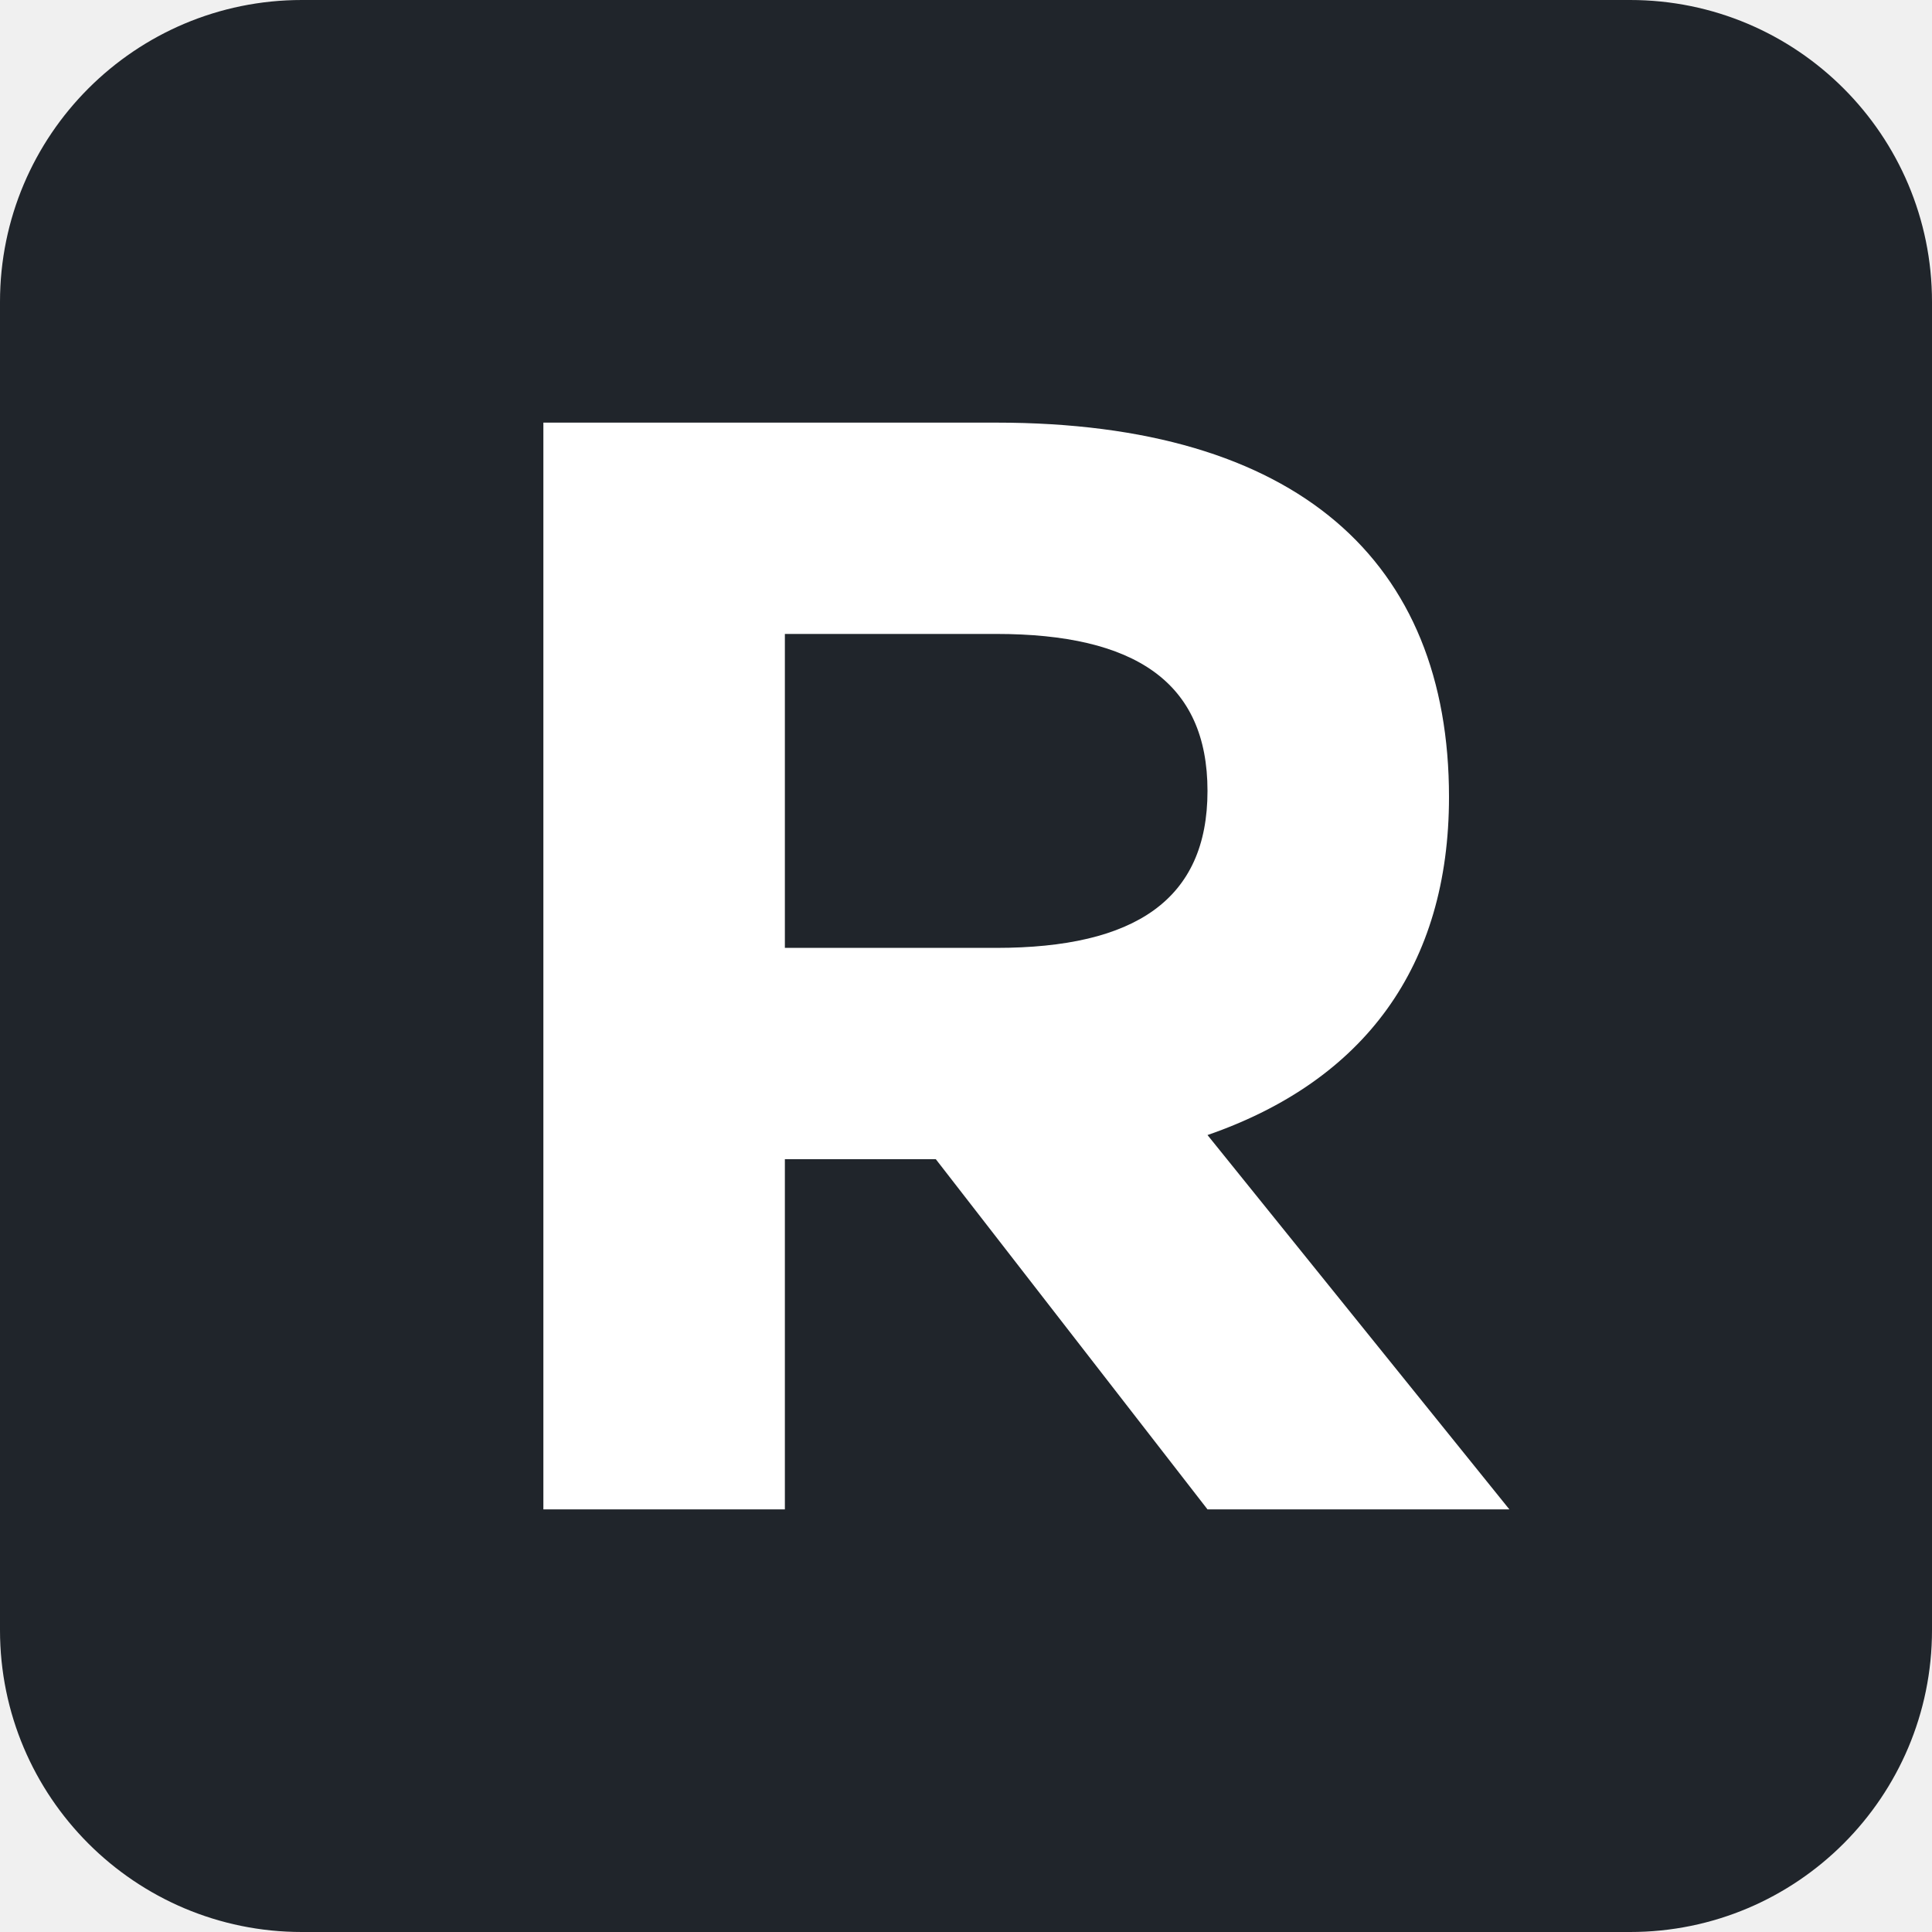
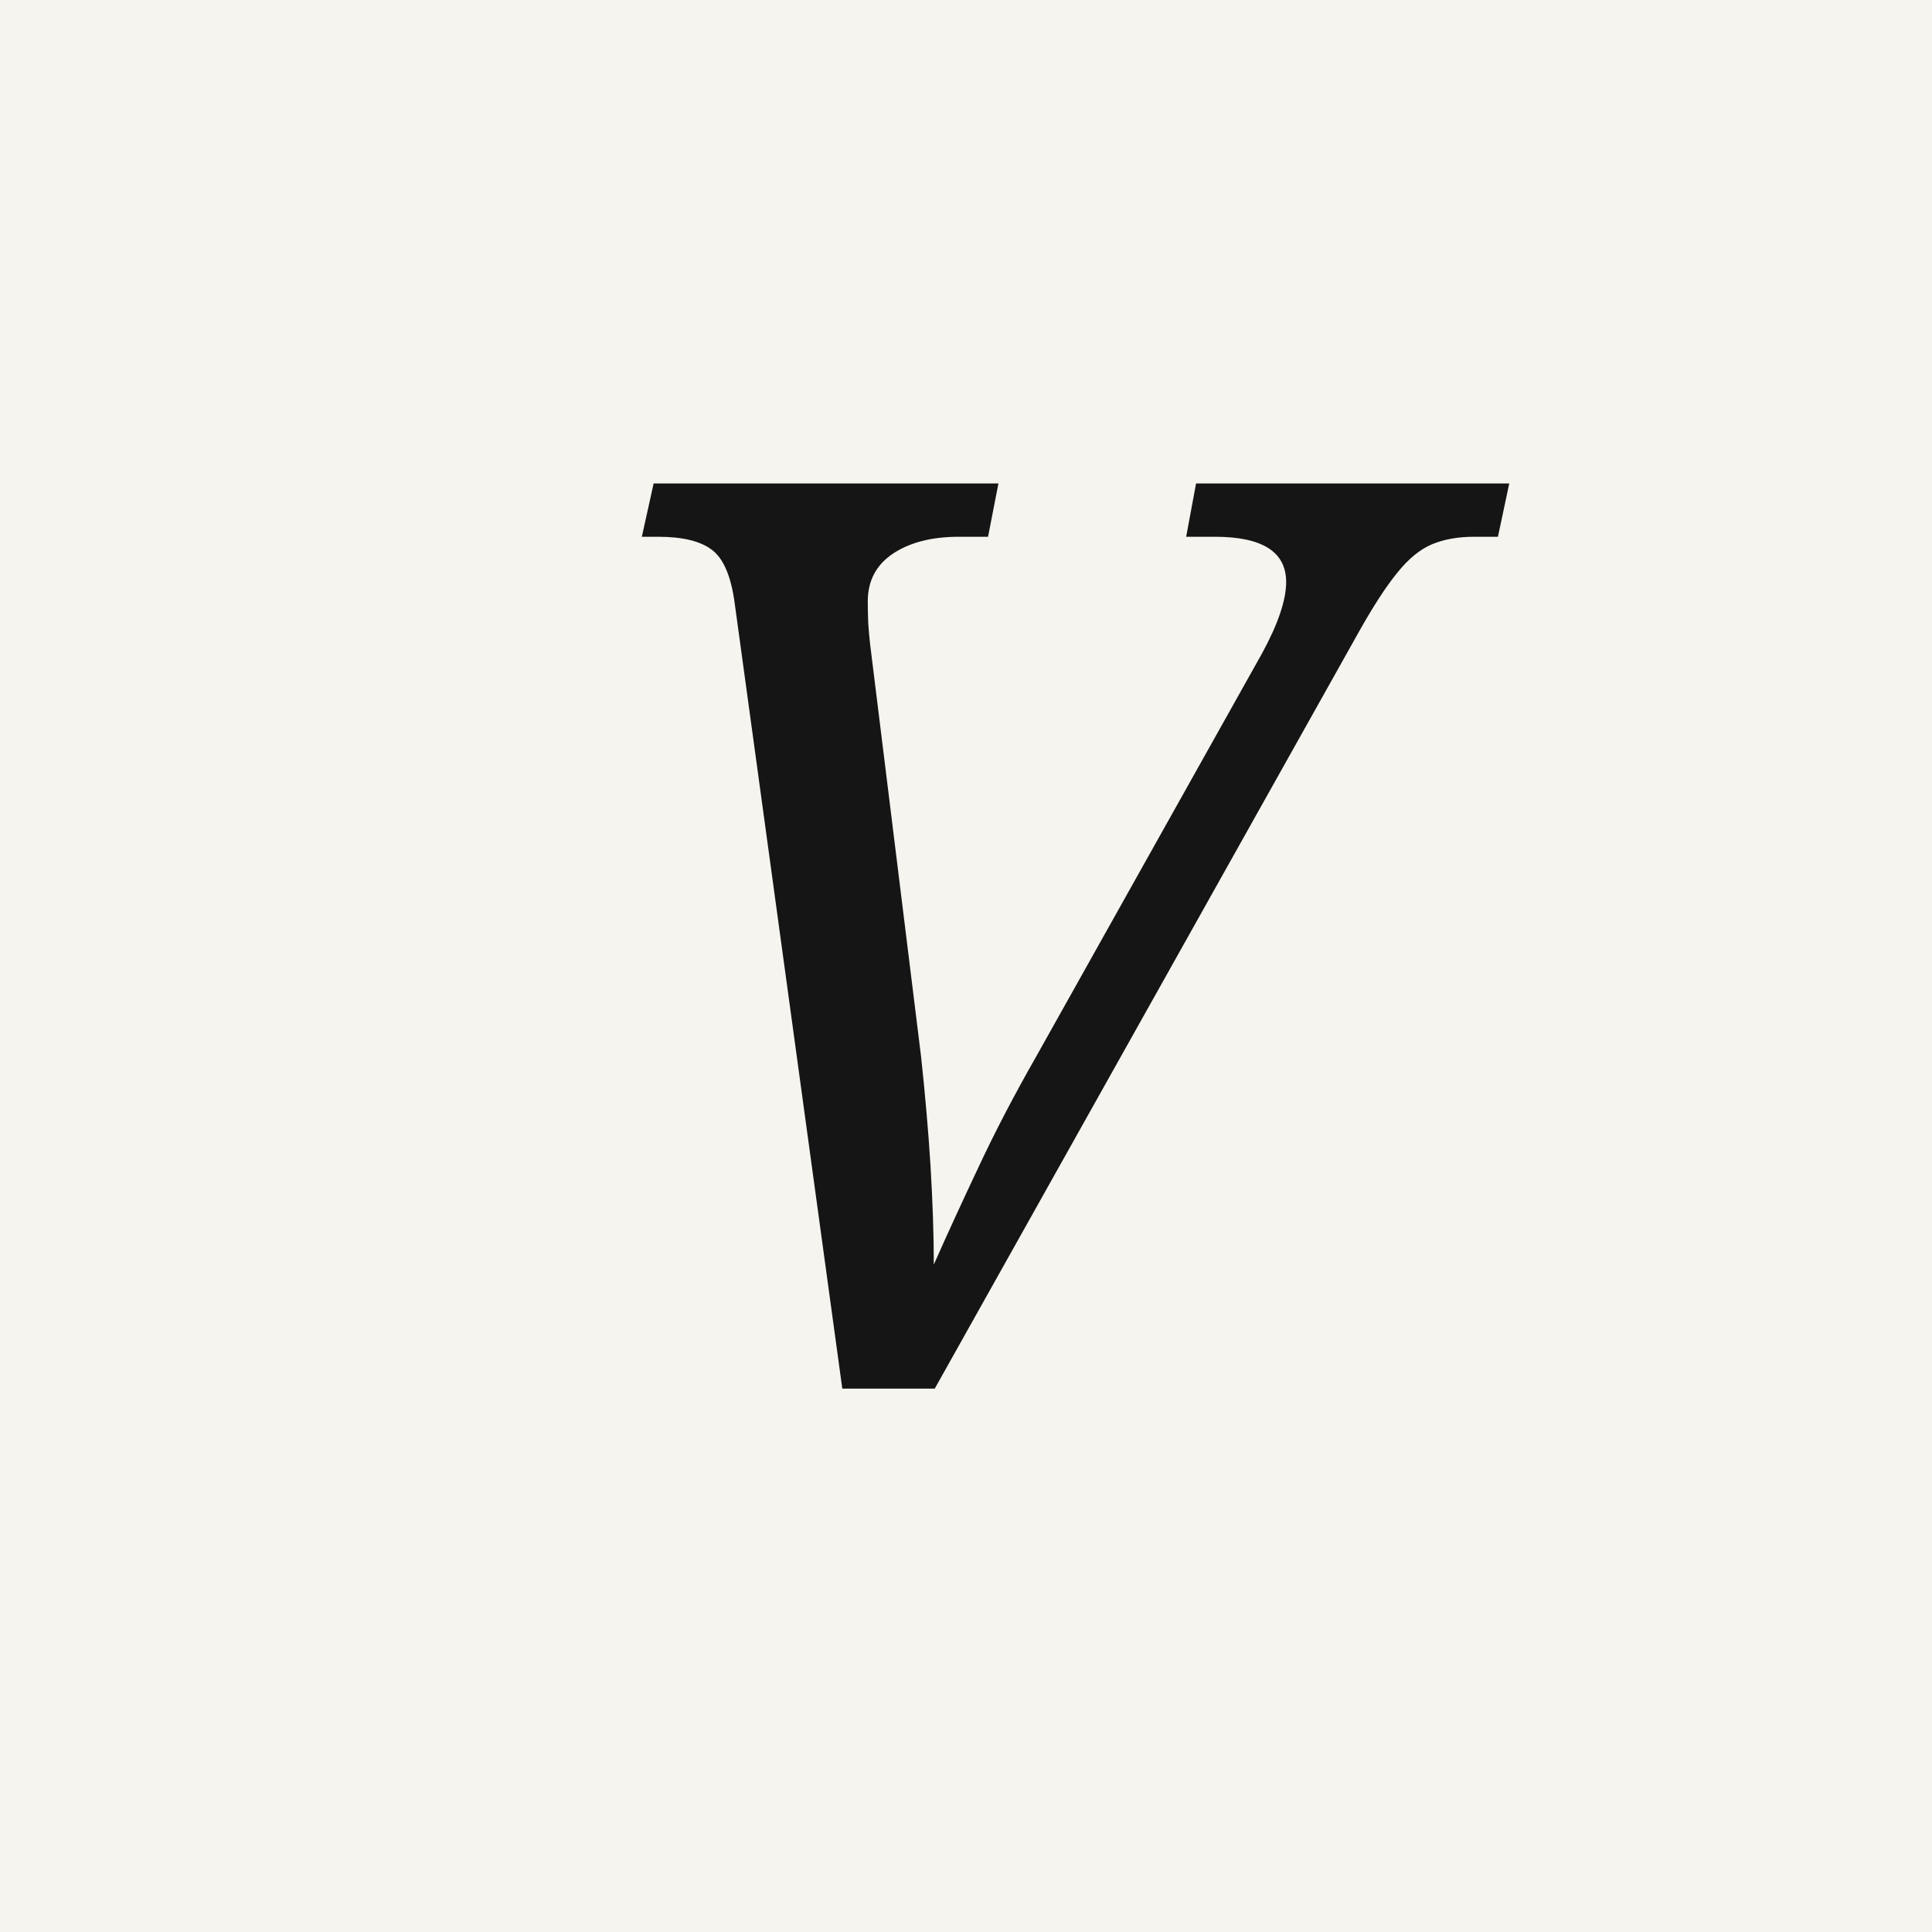
- <svg xmlns="http://www.w3.org/2000/svg" viewBox="0 0 32 32">
-   <rect width="32" height="32" rx="5" fill="#20252b" />
-   <path fill="#fff" d="M9 7h7.5c5 0 7.5 2.3 7.5 6.2 0 2.8-1.4 4.7-4 5.6L25 25h-5l-4.5-5.8H13V25H9zm4 3.5v5.2h3.5c2.3 0 3.5-.8 3.5-2.6s-1.2-2.6-3.5-2.6z" />
+ <svg xmlns="http://www.w3.org/2000/svg" viewBox="0 0 64 64">
+   <rect width="64" height="64" fill="#f6f4ef" />
+   <text x="32" y="46" text-anchor="middle" font-family="Georgia, serif" font-style="italic" font-size="42" fill="#151515">V</text>
</svg>
